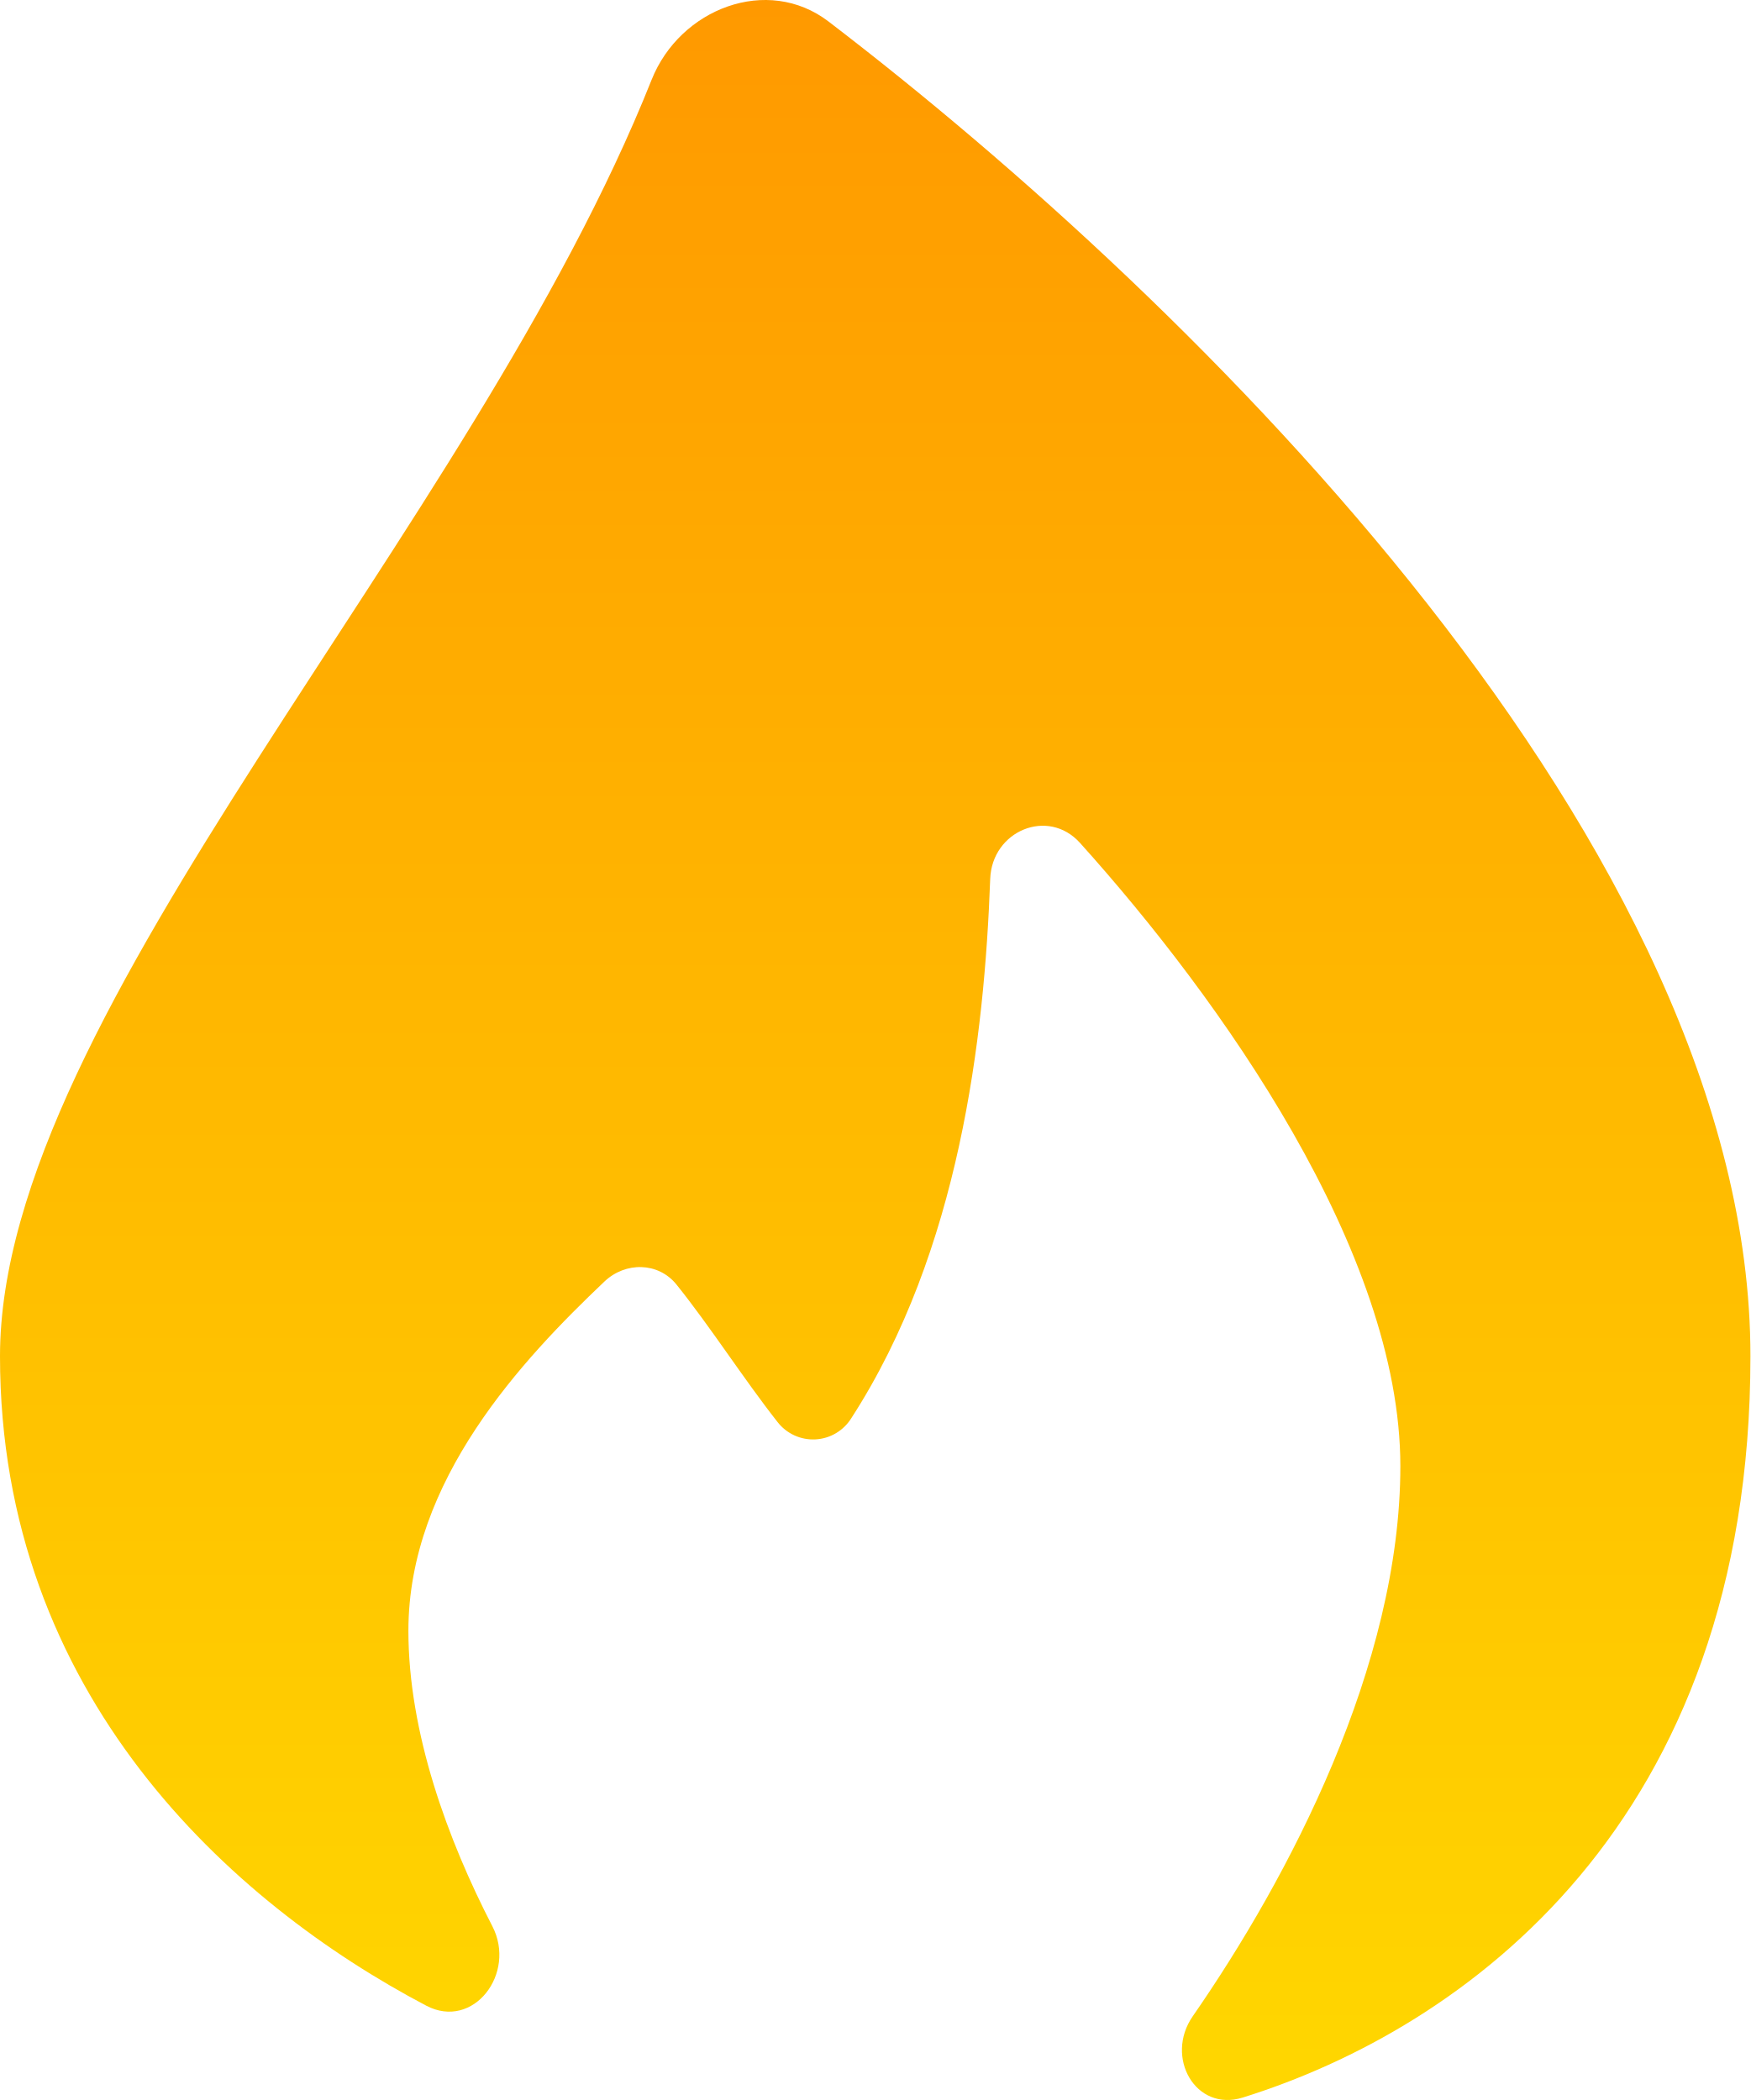
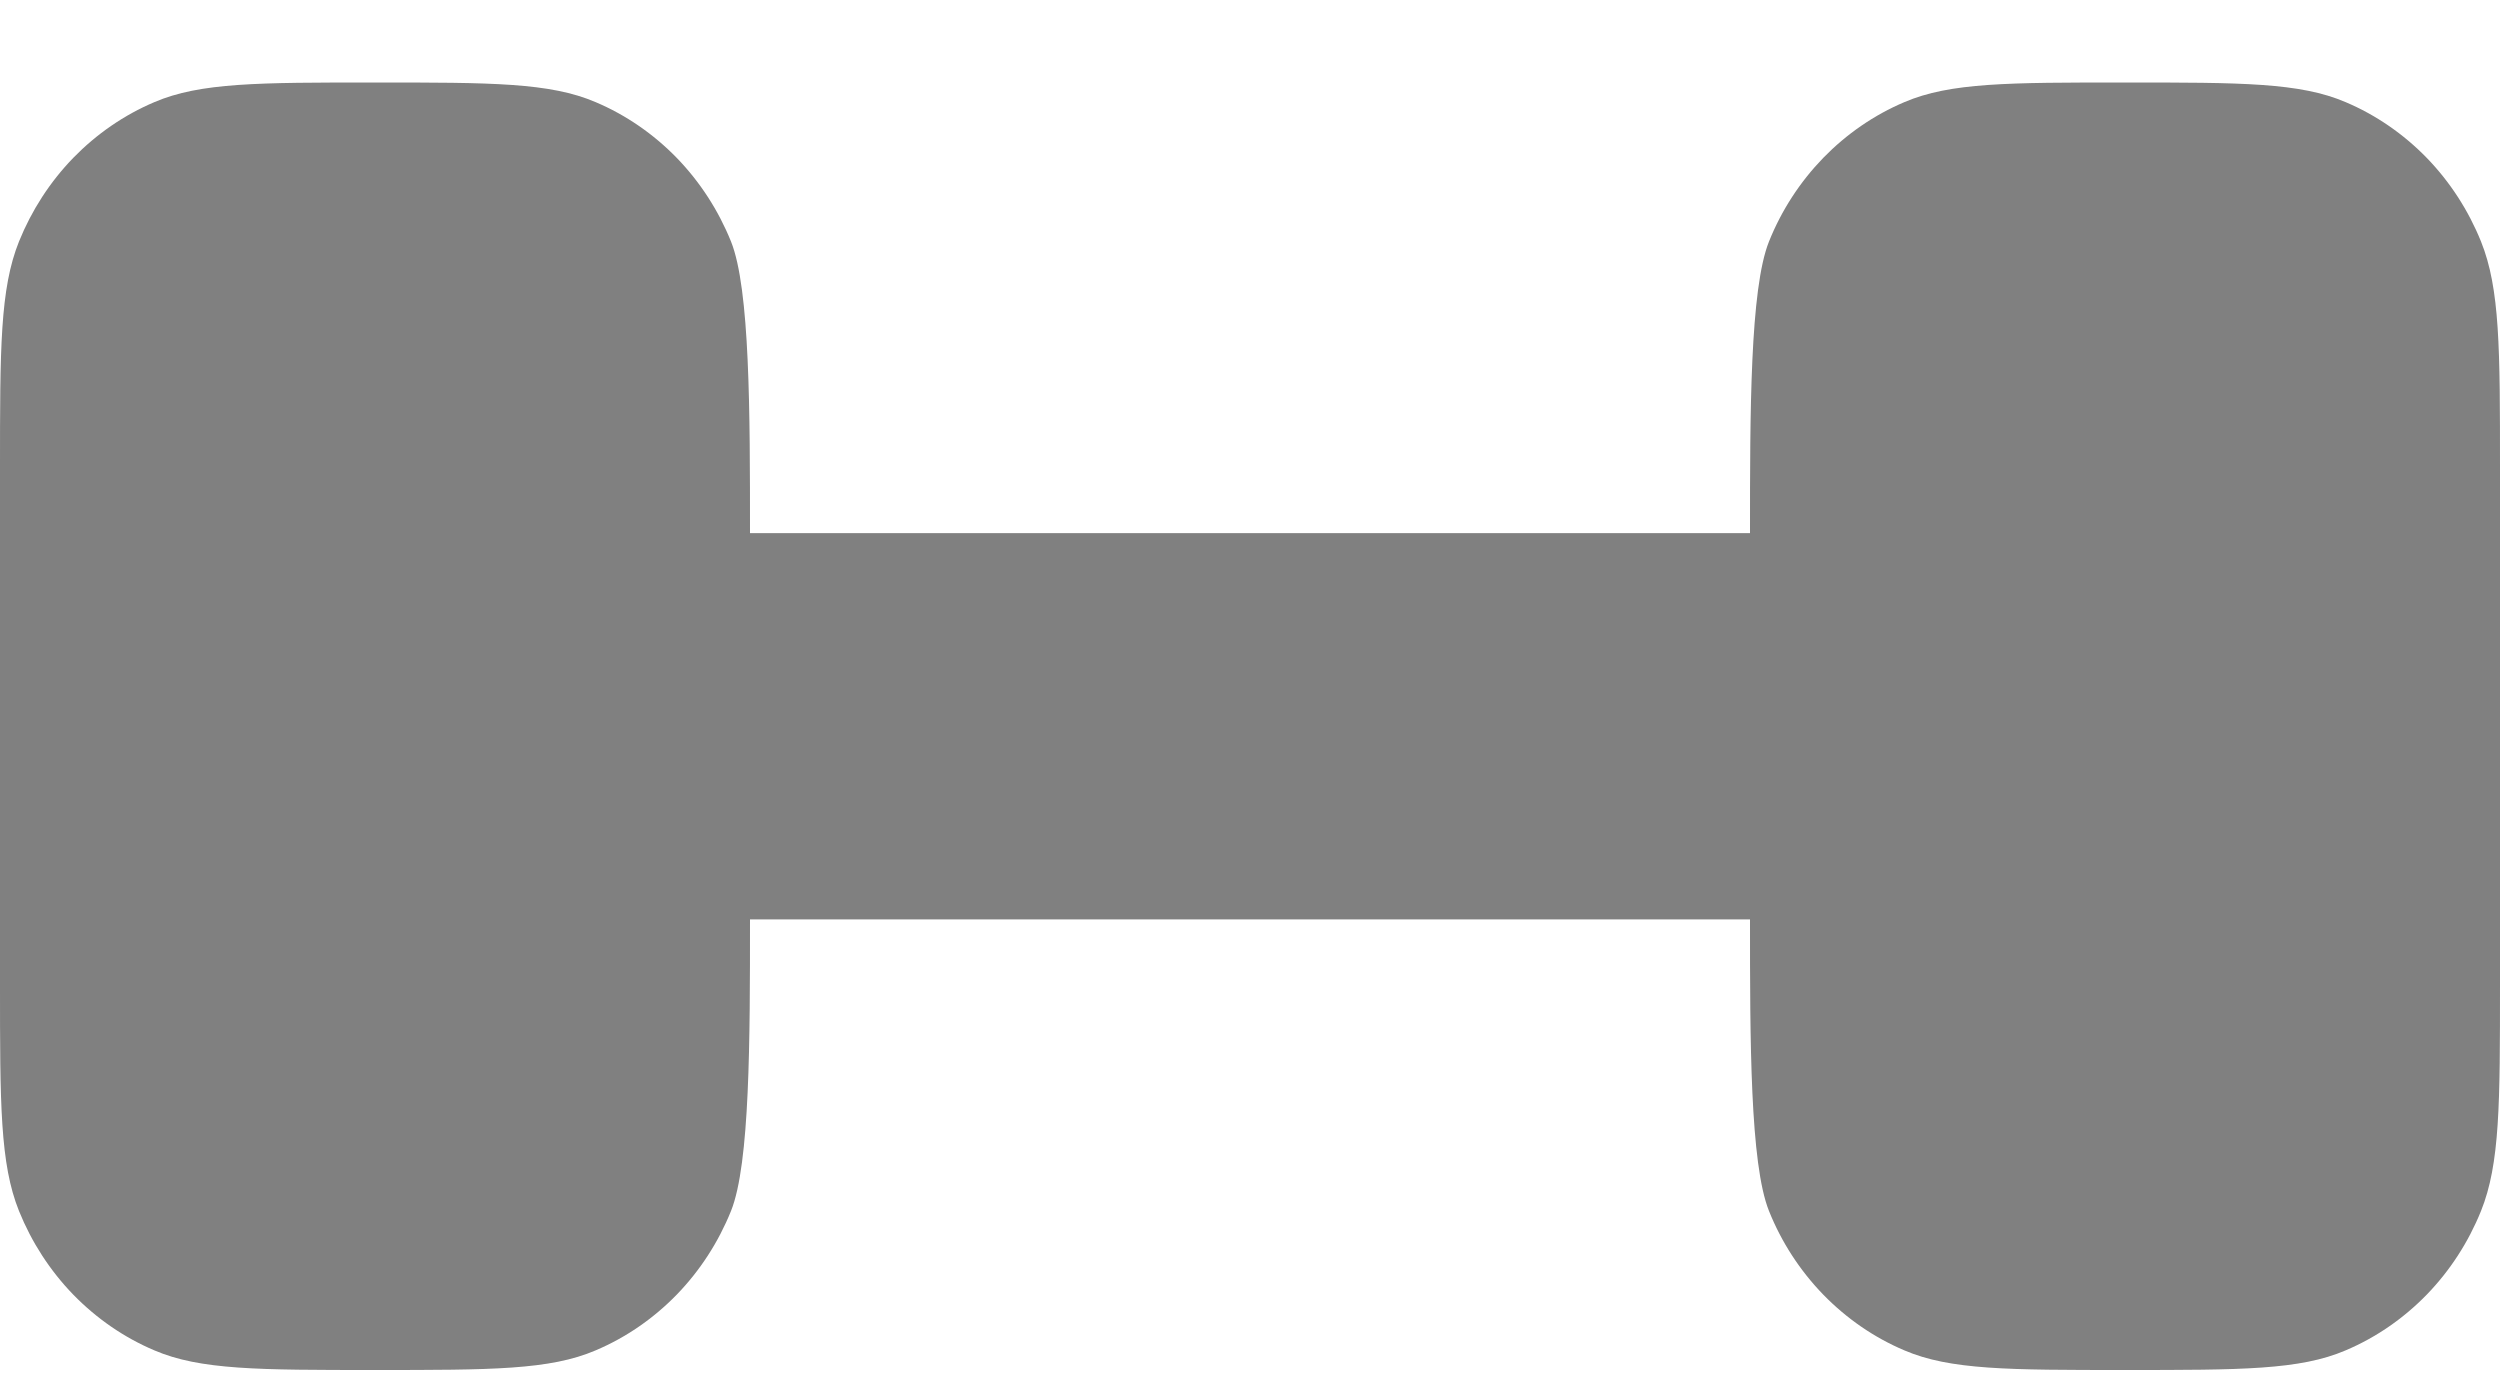
- <svg xmlns="http://www.w3.org/2000/svg" width="100" height="120" viewBox="0 0 100 120" fill="none">
-   <path d="M100 77.497C100 104.198 83.638 115.914 70.994 119.861C68.294 120.702 66.525 117.546 68.138 115.217C73.638 107.279 80 95.168 80 83.779C80 71.536 69.725 57.084 61.7 48.167C59.869 46.133 56.669 47.476 56.569 50.225C56.237 59.324 54.806 71.485 48.644 81.024C48.425 81.38 48.124 81.678 47.766 81.892C47.408 82.106 47.003 82.229 46.587 82.251C46.171 82.273 45.756 82.194 45.377 82.019C44.998 81.845 44.667 81.581 44.413 81.25C42.487 78.802 40.562 75.784 38.638 73.393C37.6 72.113 35.725 72.094 34.531 73.23C29.863 77.666 23.331 84.582 23.331 93.185C23.331 99.021 25.581 105.139 28.125 110.065C29.525 112.764 27.038 116.027 24.35 114.609C13.206 108.748 0 96.85 0 77.497C0 57.755 26.938 30.401 37.225 4.56C38.85 0.481 43.85 -1.433 47.331 1.228C68.394 17.343 100 48.493 100 77.497Z" fill="url(#paint0_linear_416_78)" />
-   <defs>
-     <linearGradient id="paint0_linear_416_78" x1="50" y1="0" x2="50" y2="120" gradientUnits="userSpaceOnUse">
-       <stop stop-color="#FF9900" />
-       <stop offset="1" stop-color="#FFD700" />
-     </linearGradient>
-   </defs>
+ <svg xmlns="http://www.w3.org/2000/svg" width="20" height="11" viewBox="0 0 20 11" fill="none">
+   <path d="M20 7.87V3.75C20 2.79 20 2.31 19.848 1.932C19.747 1.682 19.6 1.455 19.414 1.263C19.228 1.072 19.008 0.92 18.765 0.817C18.398 0.66 17.932 0.66 17 0.66C16.068 0.66 15.602 0.66 15.235 0.817C14.992 0.92 14.772 1.072 14.586 1.263C14.4 1.455 14.252 1.682 14.152 1.932C14 2.31 14 3.305 14 4.265H6C6 3.305 6 2.31 5.848 1.932C5.747 1.682 5.6 1.455 5.414 1.263C5.228 1.072 5.008 0.92 4.765 0.817C4.398 0.66 3.932 0.66 3 0.66C2.068 0.66 1.602 0.66 1.235 0.817C0.992 0.92 0.772 1.072 0.586 1.263C0.4 1.455 0.253 1.682 0.152 1.932C-4.47035e-08 2.31 0 2.79 0 3.75V7.87C0 8.83 -4.47035e-08 9.31 0.152 9.688C0.253 9.938 0.4 10.165 0.586 10.357C0.772 10.548 0.992 10.7 1.235 10.803C1.602 10.96 2.068 10.96 3 10.96C3.932 10.96 4.398 10.96 4.765 10.803C5.008 10.7 5.228 10.548 5.414 10.357C5.6 10.165 5.747 9.938 5.848 9.688C6 9.31 6 8.315 6 7.355H14C14 8.315 14 9.31 14.152 9.688C14.252 9.938 14.4 10.165 14.586 10.357C14.772 10.548 14.992 10.7 15.235 10.803C15.602 10.96 16.068 10.96 17 10.96C17.932 10.96 18.398 10.96 18.765 10.803C19.008 10.7 19.228 10.548 19.414 10.357C19.6 10.165 19.747 9.938 19.848 9.688C20 9.31 20 8.83 20 7.87Z" fill="#808080" />
</svg>
